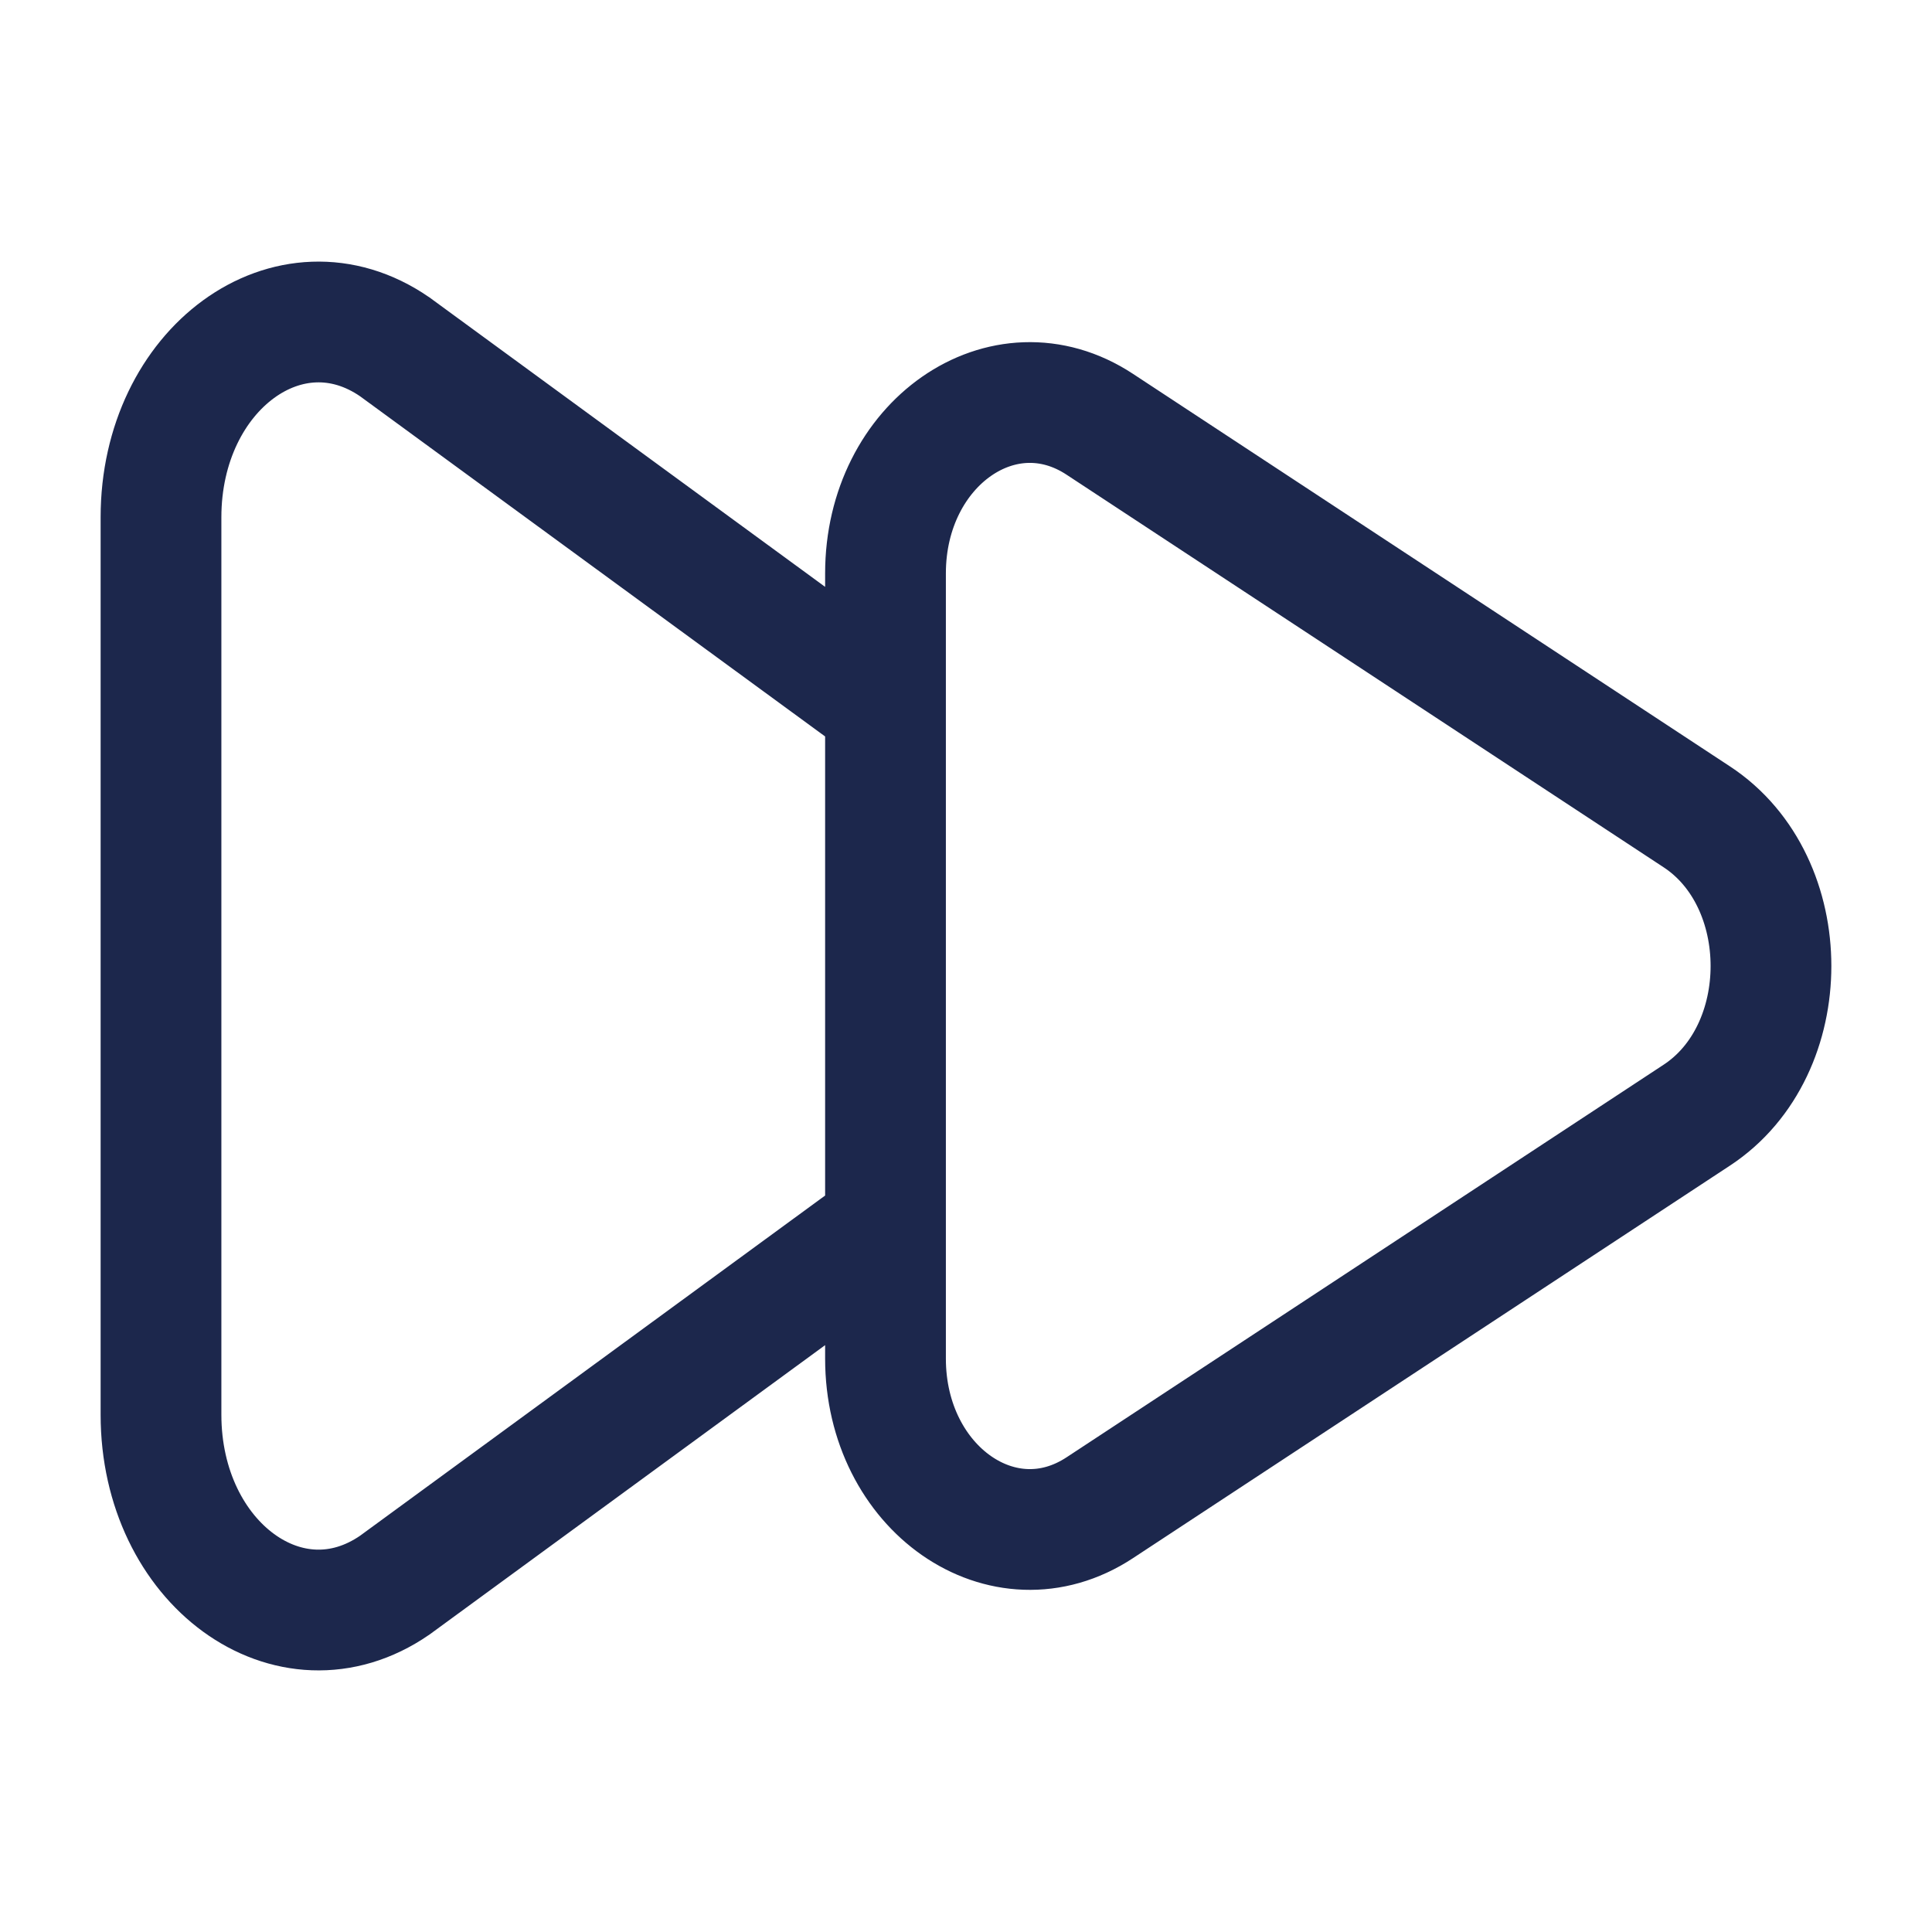
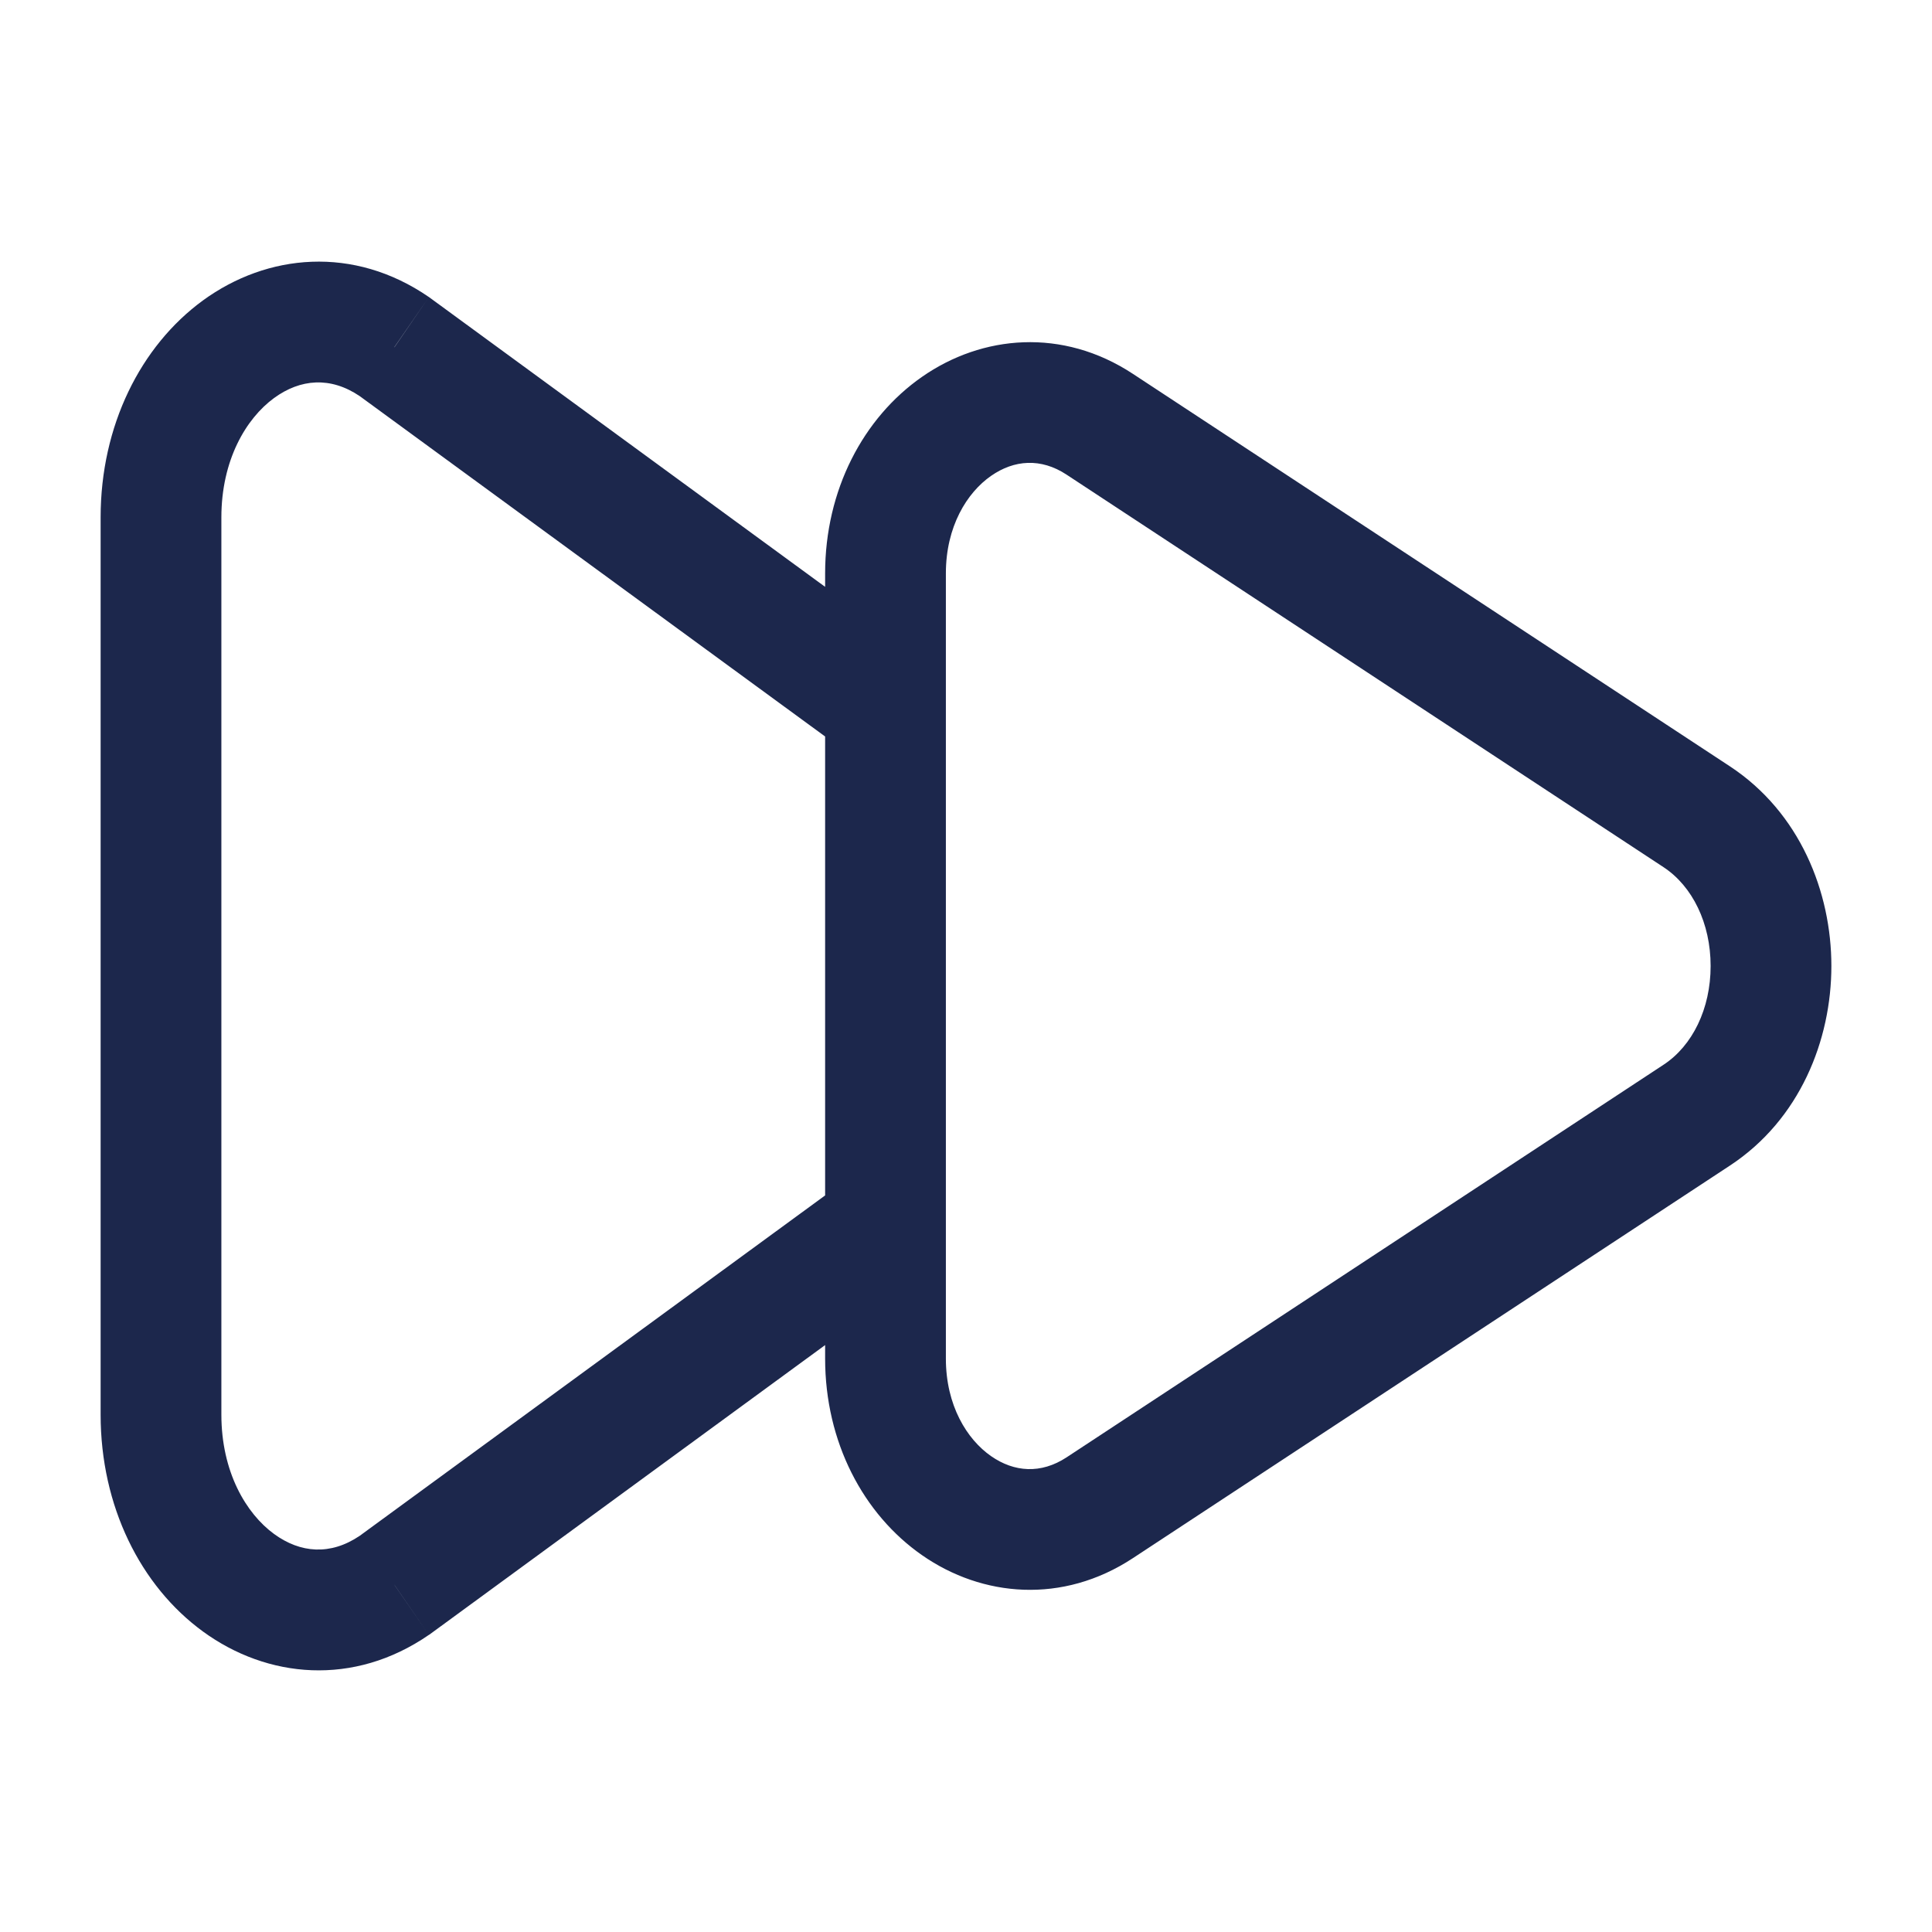
<svg xmlns="http://www.w3.org/2000/svg" width="24" height="24" viewBox="0 0 24 24" fill="none">
-   <path d="M11 8.768L4.903 4.308C3.601 3.411 2 4.579 2 6.426L2 17.574C2 19.421 3.601 20.589 4.903 19.692L11 15.232M11 7.123L11 16.877C11 18.493 12.467 19.515 13.661 18.73L21.078 13.853C22.307 13.046 22.307 10.954 21.078 10.147L13.661 5.27C12.467 4.485 11 5.507 11 7.123Z" stroke="#1C274C" stroke-width="1.5" />
+   <path d="M11.454 4.681C12.2 4.161 13.199 4.069 14.073 4.644L21.49 9.52C22.36 10.093 22.75 11.082 22.75 12C22.75 12.918 22.36 13.907 21.49 14.479L14.073 19.356C13.199 19.931 12.2 19.839 11.454 19.319C10.723 18.81 10.25 17.913 10.25 16.877V16.709L5.346 20.297L5.337 20.304L5.328 20.309L4.91 19.702L4.896 19.683L5.328 20.309C4.392 20.954 3.319 20.849 2.521 20.267C1.745 19.701 1.25 18.71 1.25 17.573V6.427C1.25 5.29 1.745 4.299 2.521 3.732C3.319 3.151 4.392 3.046 5.328 3.69L4.896 4.316L4.903 4.309L5.328 3.69L5.337 3.696L5.346 3.703L10.25 7.29V7.123C10.25 6.087 10.723 5.19 11.454 4.681ZM11.75 16.877C11.75 17.458 12.011 17.88 12.312 18.089C12.598 18.288 12.93 18.313 13.249 18.104L20.666 13.226C21.024 12.991 21.25 12.531 21.25 12C21.25 11.469 21.024 11.009 20.666 10.773L13.249 5.896C12.93 5.686 12.598 5.712 12.312 5.911C12.011 6.12 11.75 6.542 11.75 7.123V16.877ZM2.75 17.573C2.75 18.284 3.056 18.801 3.405 19.056C3.732 19.294 4.105 19.324 4.469 19.078L10.25 14.85V9.149L4.469 4.921C4.105 4.675 3.732 4.706 3.405 4.944C3.056 5.199 2.75 5.716 2.75 6.427V17.573Z" fill="#1C274C" />
</svg>
